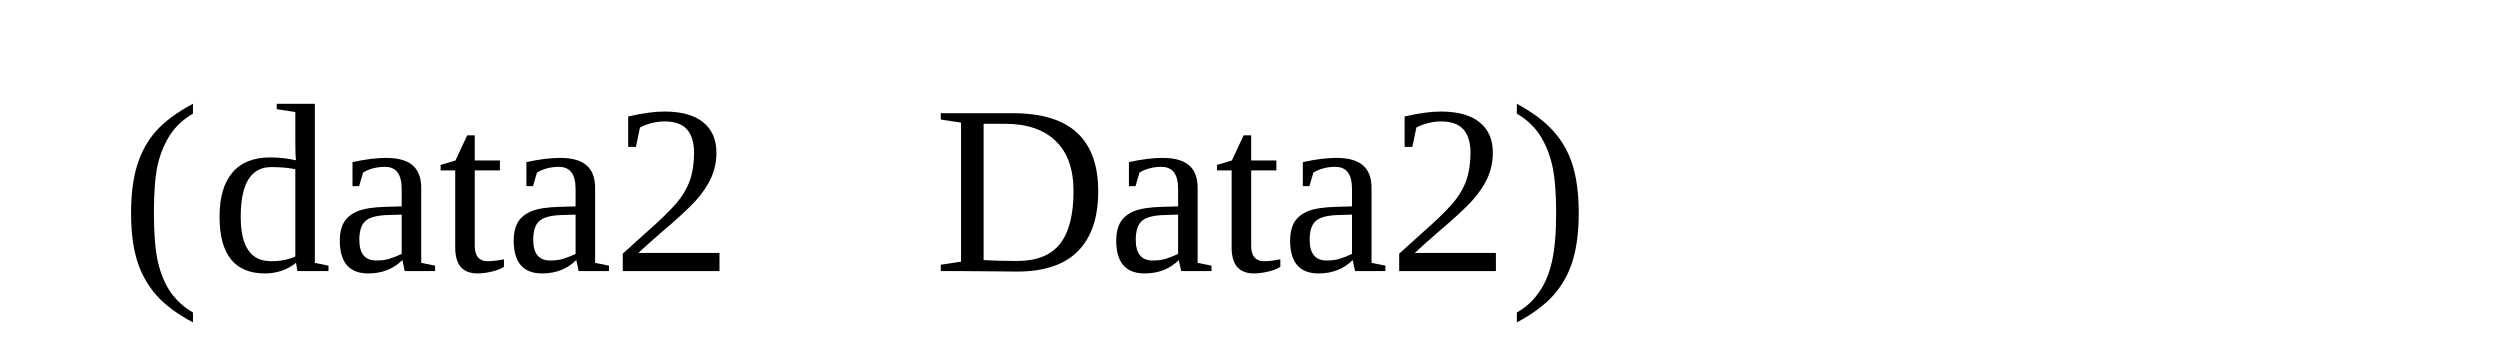
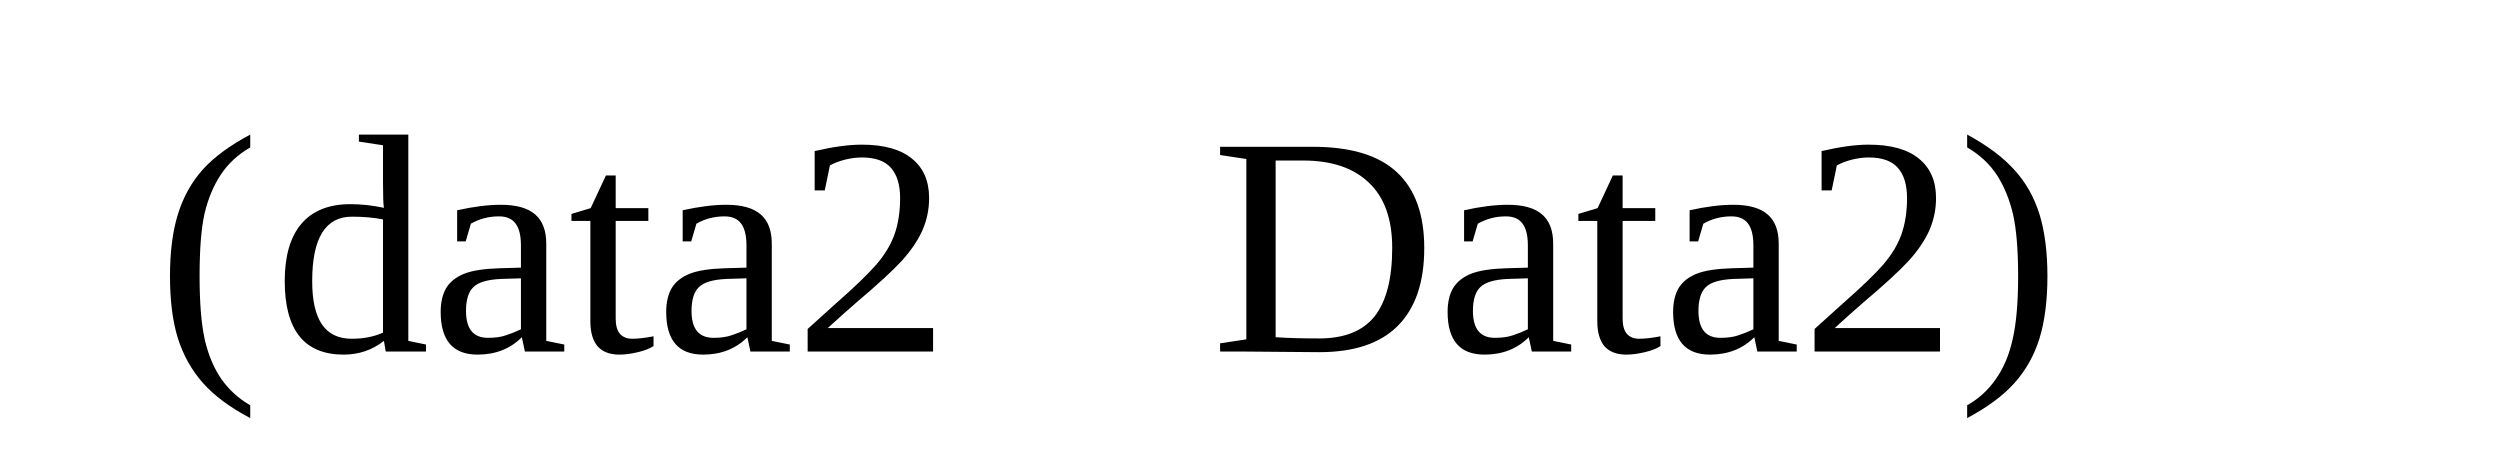
- <svg xmlns="http://www.w3.org/2000/svg" version="1.1" viewBox="334 144 166 24" width="166px" height="24px">
-   <rect fill="rgb(255,255,255)" fill-opacity="1" width="166" height="24" x="334" y="144" />
+ <svg xmlns="http://www.w3.org/2000/svg" version="1.1" viewBox="334 144 128 24" width="128px" height="24px">
+   <rect fill="rgb(255,255,255)" fill-opacity="1" width="128" height="24" x="334" y="144" />
  <text fill="rgb(0,0,0)" fill-opacity="1.0" font-size="16" x="342" y="162" textLength="6" lengthAdjust="spacingAndGlyphs">(</text>
  <text fill="rgb(0,0,0)" fill-opacity="1.0" font-size="16" x="348" y="162" textLength="40" lengthAdjust="spacingAndGlyphs">data2</text>
  <text fill="rgb(0,0,0)" fill-opacity="1.0" font-size="16" x="396" y="162" textLength="46" lengthAdjust="spacingAndGlyphs">Data2)</text>
</svg>
